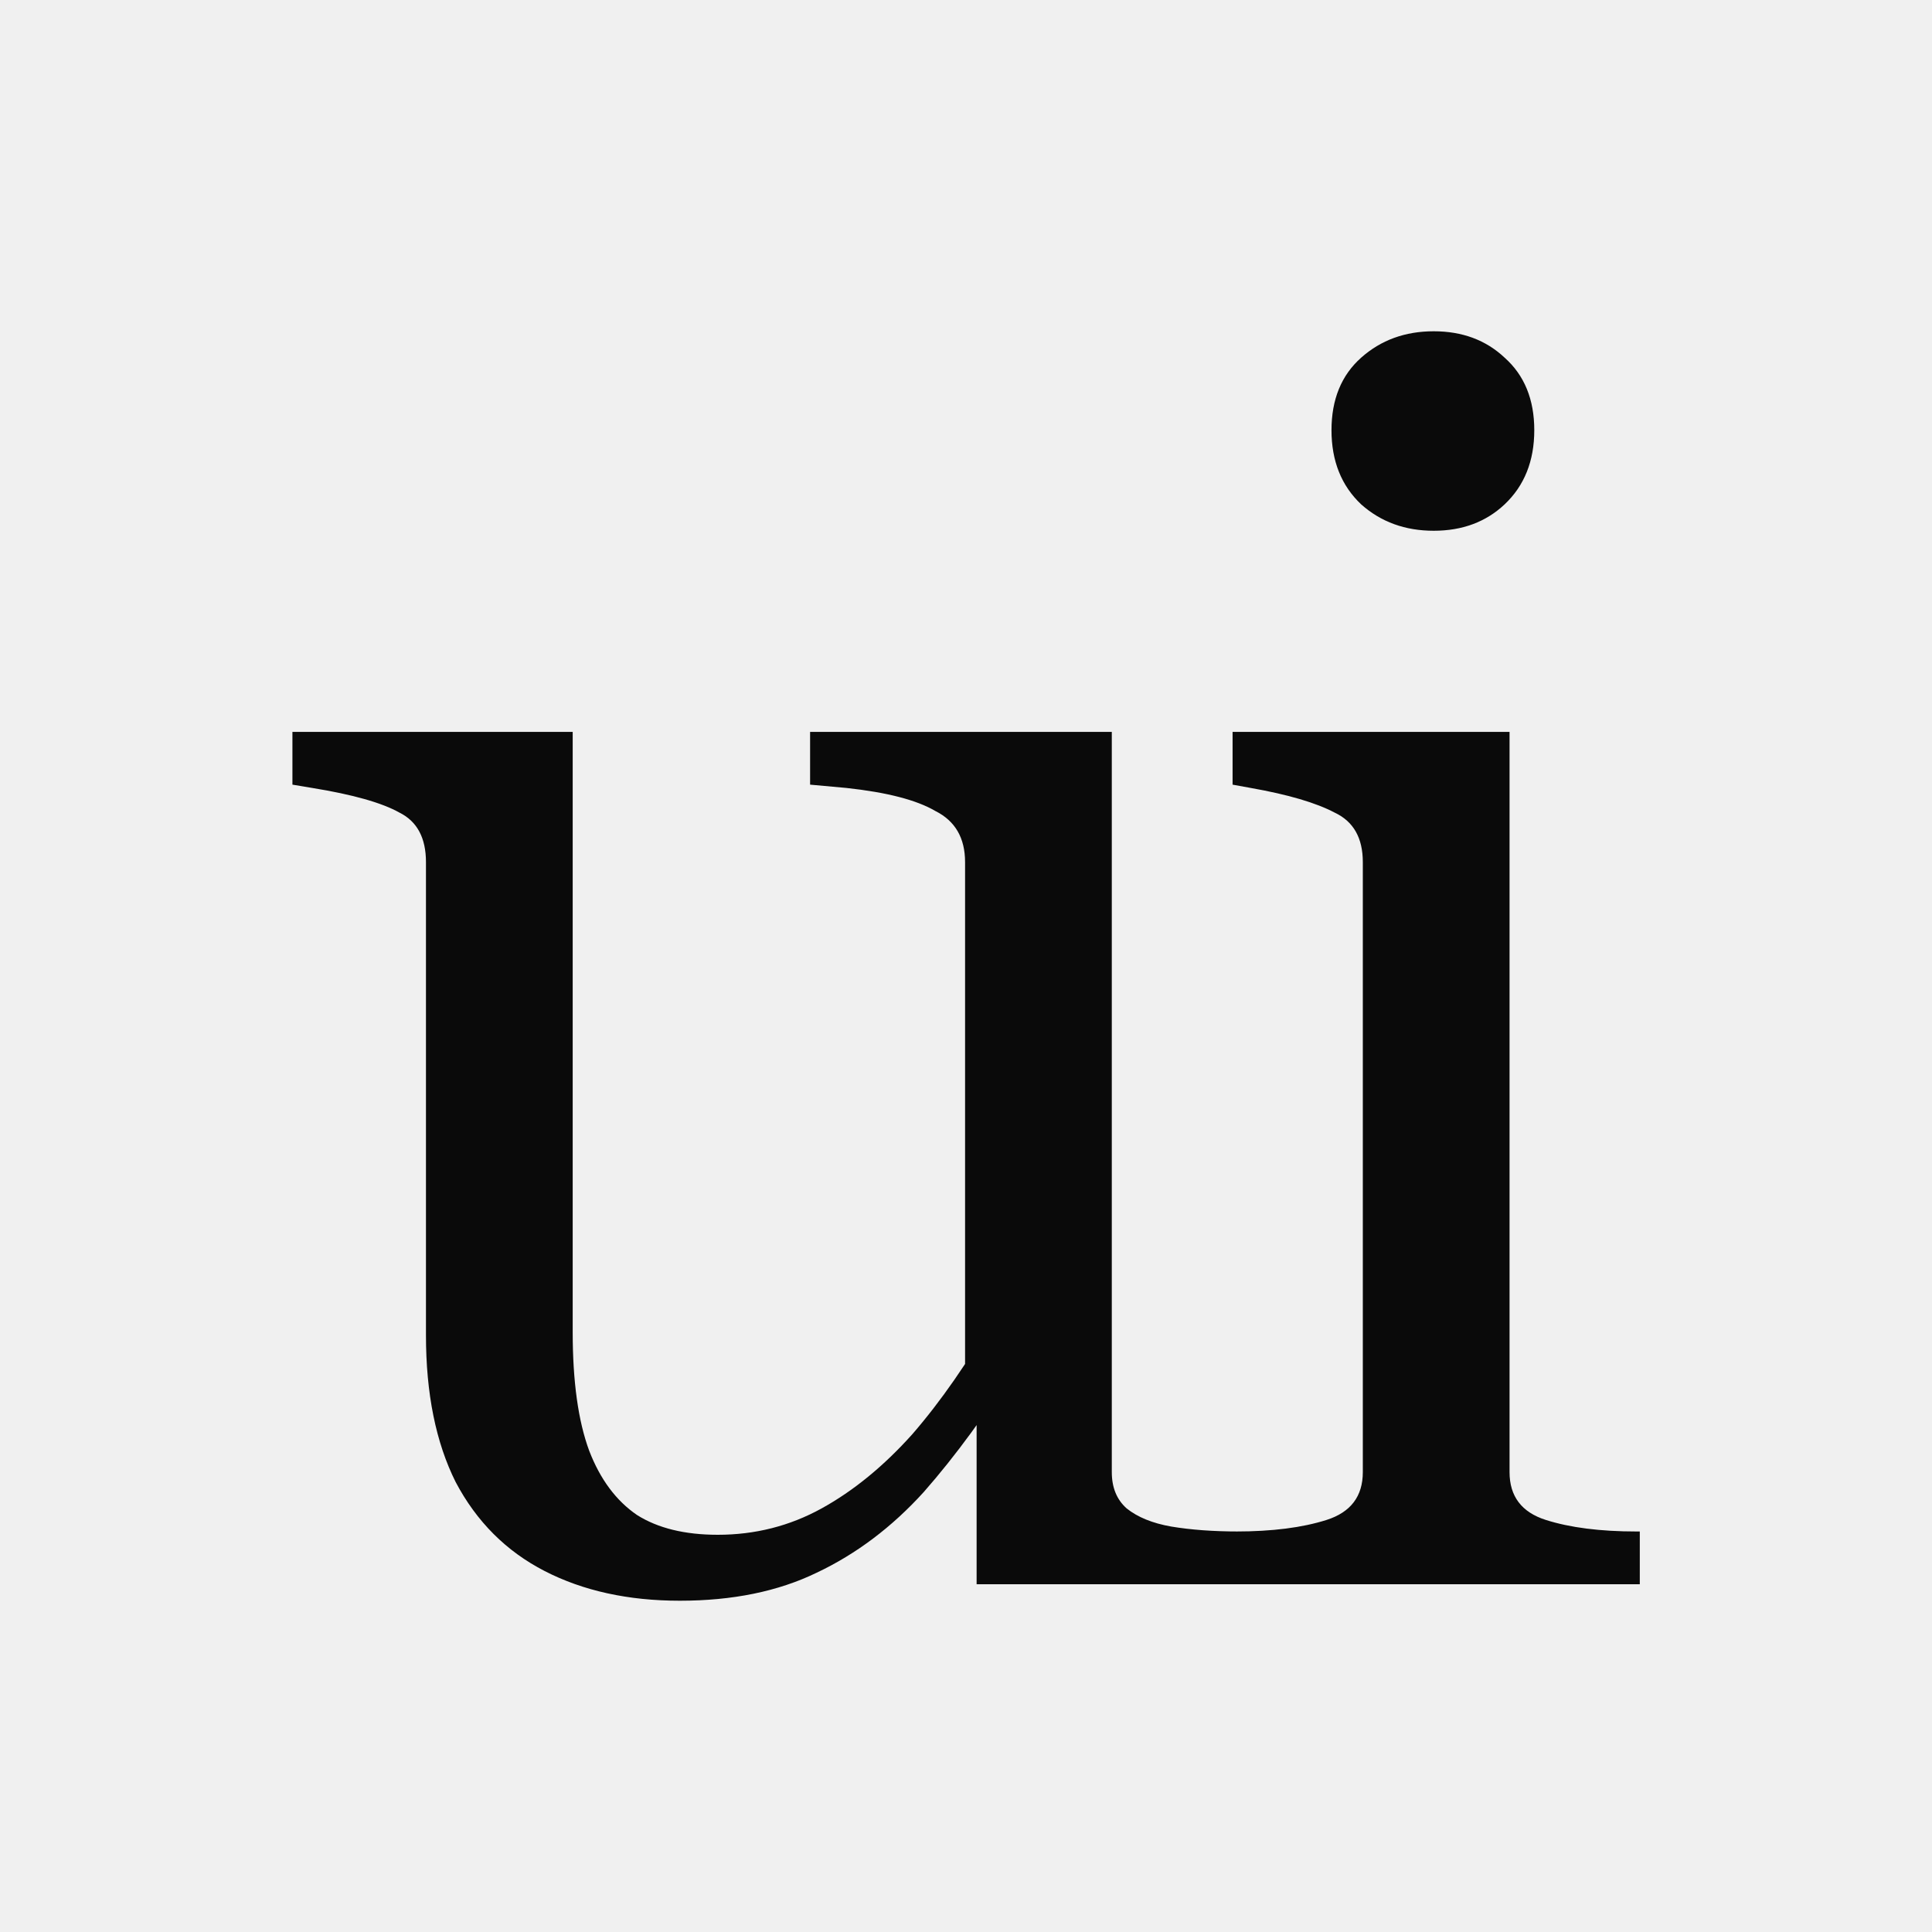
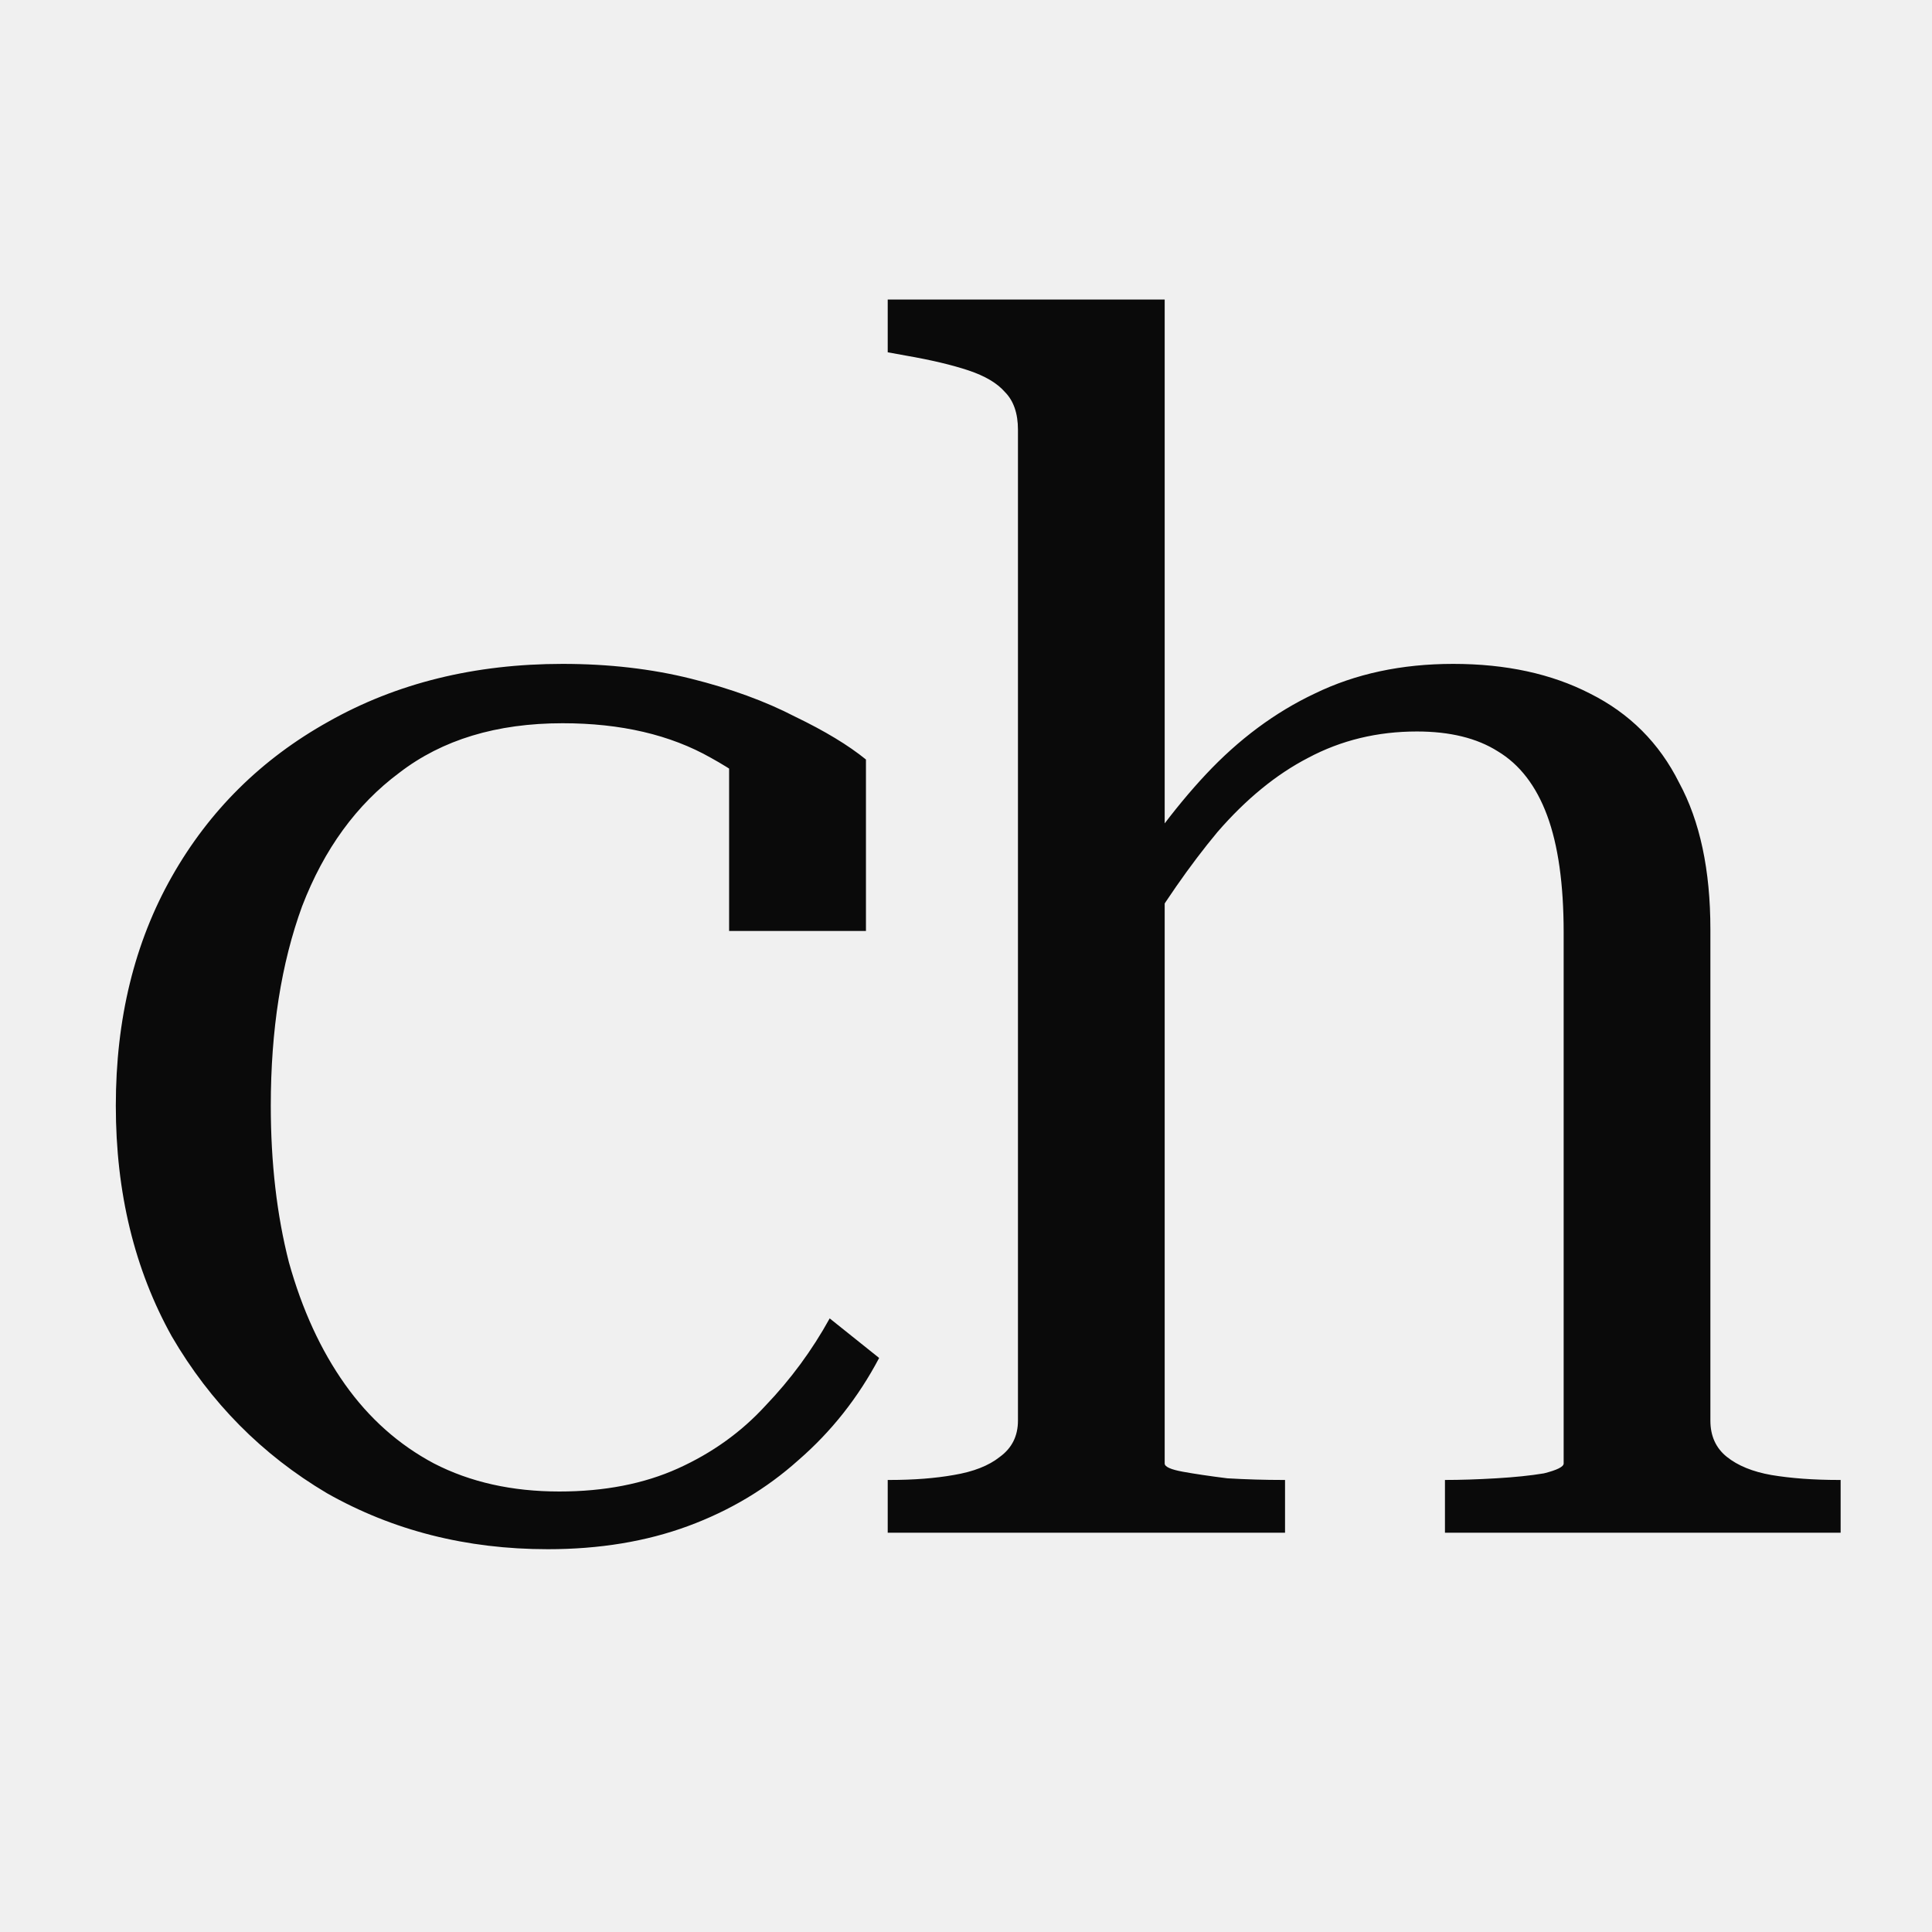
<svg xmlns="http://www.w3.org/2000/svg" viewBox="0 0 150 150">
  <style>
		/* Theme-adaptive: dark mark on light tab bars, light mark on dark ones. */
		path { fill: #0a0a0a; }
		@media (prefers-color-scheme: dark) {
			path { fill: #ffffff; }
		}
	</style>
-   <g transform="translate(20.4 4)">
-     <path d="M24.064 52.824V99.416C24.064 103.256 24.491 106.328 25.344 108.632C26.197 110.851 27.435 112.515 29.056 113.624C30.677 114.648 32.768 115.16 35.328 115.16C38.229 115.16 40.917 114.477 43.392 113.112C45.867 111.747 48.213 109.827 50.432 107.352C52.651 104.792 54.784 101.72 56.832 98.136L58.624 101.848C56.235 105.688 53.803 109.016 51.328 111.832C48.853 114.563 46.08 116.653 43.008 118.104C40.021 119.555 36.48 120.28 32.384 120.28C28.373 120.28 24.875 119.512 21.888 117.976C18.901 116.44 16.597 114.136 14.976 111.064C13.44 107.992 12.672 104.195 12.672 99.672V62.936C12.672 61.059 11.989 59.779 10.624 59.096C9.259 58.328 6.997 57.688 3.84 57.176L2.304 56.92V52.824H24.064ZM65.92 52.824V110.296C65.92 111.491 66.304 112.429 67.072 113.112C67.925 113.795 69.077 114.264 70.528 114.52C72.064 114.776 73.813 114.904 75.776 114.904H76.16V119H55.424V106.072L54.528 104.408V62.936C54.528 61.059 53.76 59.736 52.224 58.968C50.773 58.115 48.469 57.517 45.312 57.176L42.496 56.92V52.824H65.92ZM90.913 37.208C88.694 37.208 86.817 36.525 85.281 35.16C83.745 33.709 82.977 31.789 82.977 29.4C82.977 27.011 83.745 25.133 85.281 23.768C86.817 22.403 88.694 21.72 90.913 21.72C93.132 21.72 94.966 22.403 96.417 23.768C97.953 25.133 98.721 27.011 98.721 29.4C98.721 31.789 97.953 33.709 96.417 35.16C94.966 36.525 93.132 37.208 90.913 37.208ZM96.801 52.824V110.296C96.801 112.173 97.74 113.411 99.617 114.008C101.494 114.605 103.841 114.904 106.657 114.904H106.913V119H75.297V114.904H75.553C78.369 114.904 80.716 114.605 82.593 114.008C84.47 113.411 85.409 112.173 85.409 110.296V62.936C85.409 61.059 84.684 59.779 83.233 59.096C81.782 58.328 79.606 57.688 76.705 57.176L75.297 56.92V52.824H96.801Z" />
+   <g transform="translate(4 0)">
+     <path d="M39.424 115.8C42.923 115.8 45.995 115.203 48.64 114.008C51.285 112.813 53.547 111.192 55.424 109.144C57.387 107.096 59.051 104.835 60.416 102.36L64.256 105.432C62.635 108.504 60.544 111.149 57.984 113.368C55.509 115.587 52.651 117.293 49.408 118.488C46.165 119.683 42.539 120.28 38.528 120.28C32.213 120.28 26.496 118.829 21.376 115.928C16.341 112.941 12.331 108.888 9.344 103.768C6.443 98.563 4.992 92.589 4.992 85.848C4.992 79.107 6.443 73.176 9.344 68.056C12.245 62.936 16.299 58.925 21.504 56.024C26.795 53.037 32.853 51.544 39.68 51.544C43.264 51.544 46.592 51.928 49.664 52.696C52.736 53.464 55.424 54.445 57.728 55.64C60.032 56.749 61.867 57.859 63.232 58.968V72.28H52.608V57.816C53.376 57.816 54.144 58.029 54.912 58.456C55.68 58.883 56.363 59.48 56.96 60.248C57.557 60.931 57.984 61.699 58.24 62.552C58.496 63.405 58.539 64.259 58.368 65.112C56.832 62.723 54.443 60.632 51.2 58.84C48.043 57.048 44.203 56.152 39.68 56.152C34.56 56.152 30.336 57.432 27.008 59.992C23.68 62.467 21.163 65.923 19.456 70.36C17.835 74.797 17.024 79.96 17.024 85.848C17.024 90.285 17.493 94.339 18.432 98.008C19.456 101.677 20.907 104.835 22.784 107.48C24.661 110.125 26.965 112.173 29.696 113.624C32.512 115.075 35.755 115.8 39.424 115.8ZM86.426 23.256V113.624C86.426 113.88 86.895 114.093 87.834 114.264C88.773 114.435 89.925 114.605 91.29 114.776C92.741 114.861 94.191 114.904 95.642 114.904H95.77V119H64.922V114.904H65.05C66.927 114.904 68.591 114.776 70.042 114.52C71.578 114.264 72.773 113.795 73.626 113.112C74.565 112.429 75.034 111.491 75.034 110.296V33.368C75.034 32.088 74.693 31.107 74.01 30.424C73.413 29.741 72.474 29.187 71.194 28.76C69.914 28.333 68.293 27.949 66.33 27.608L64.922 27.352V23.256H86.426ZM138.906 119H108.186V114.904C109.381 114.904 110.703 114.861 112.154 114.776C113.605 114.691 114.842 114.563 115.866 114.392C116.89 114.136 117.402 113.88 117.402 113.624V72.408C117.402 68.653 116.975 65.624 116.122 63.32C115.269 61.016 113.989 59.352 112.282 58.328C110.661 57.304 108.57 56.792 106.01 56.792C102.938 56.792 100.122 57.475 97.562 58.84C95.087 60.12 92.741 62.04 90.522 64.6C88.389 67.16 86.255 70.232 84.122 73.816L82.33 69.976C84.719 66.051 87.151 62.765 89.626 60.12C92.186 57.389 95.002 55.299 98.074 53.848C101.231 52.312 104.815 51.544 108.826 51.544C112.922 51.544 116.463 52.312 119.45 53.848C122.522 55.384 124.826 57.688 126.362 60.76C127.983 63.747 128.794 67.544 128.794 72.152V110.296C128.794 111.491 129.221 112.429 130.074 113.112C130.927 113.795 132.079 114.264 133.53 114.52C135.066 114.776 136.815 114.904 138.778 114.904H138.906V119Z" />
  </g>
</svg>
